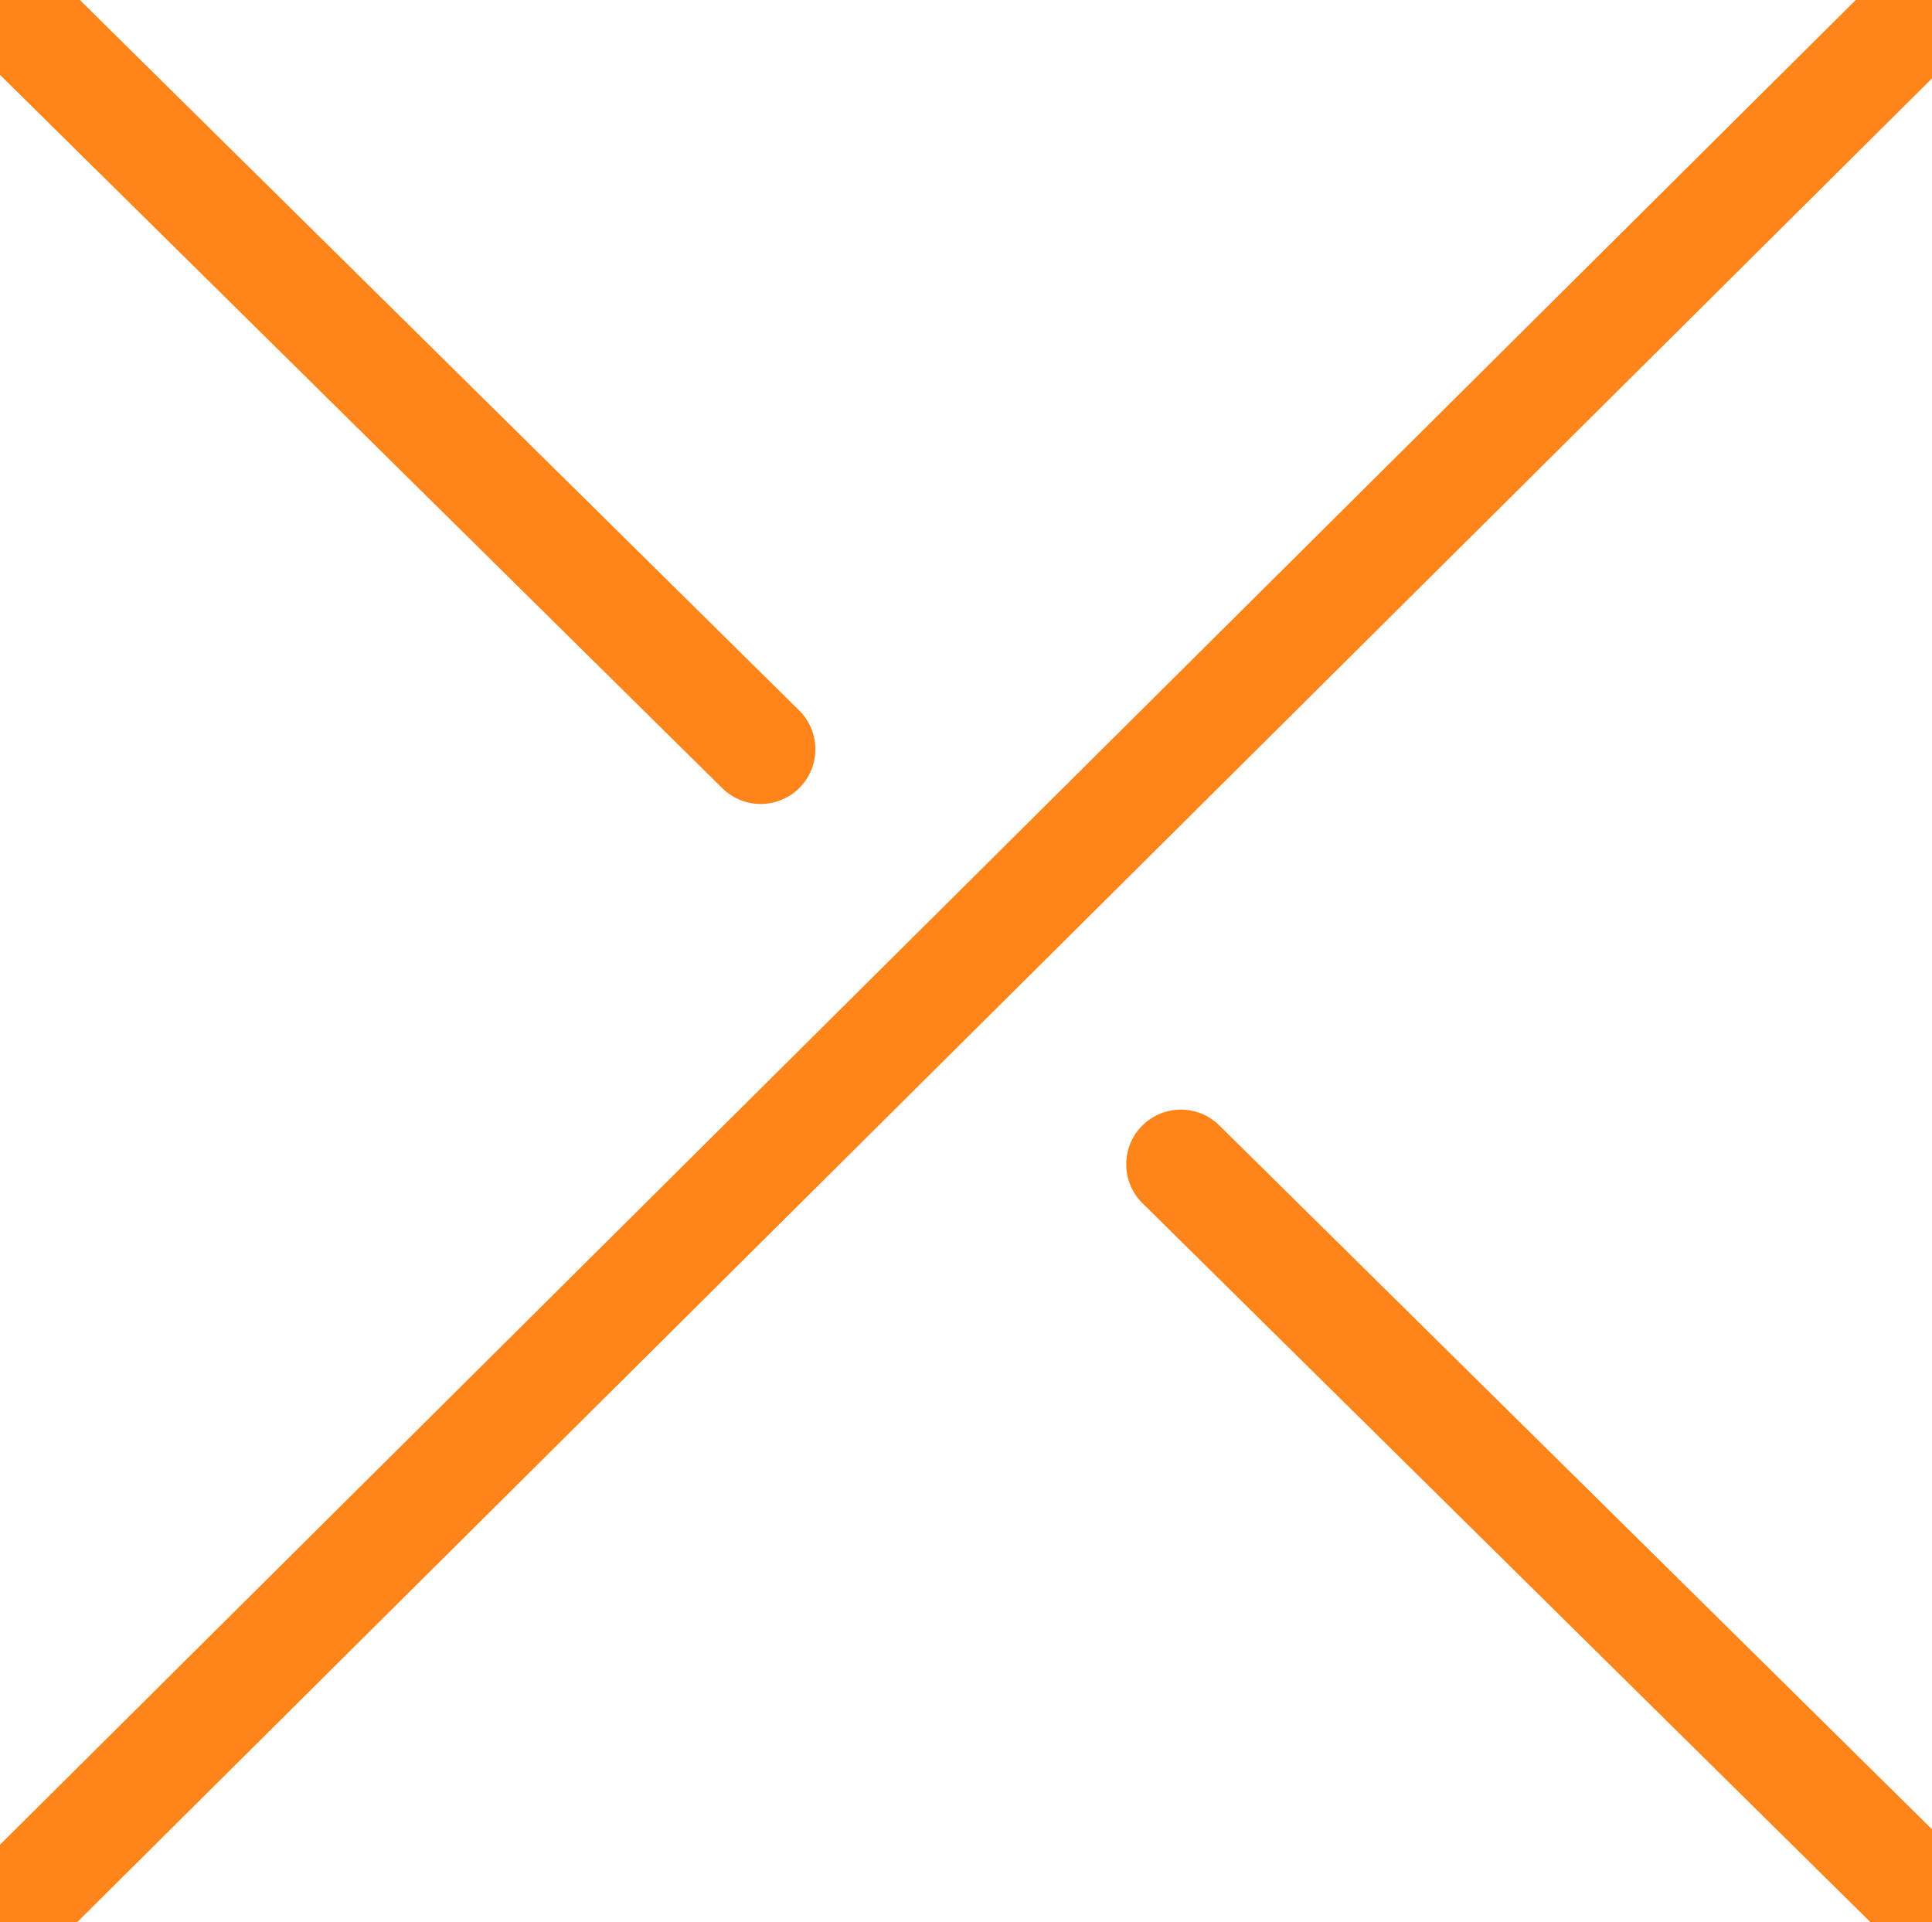
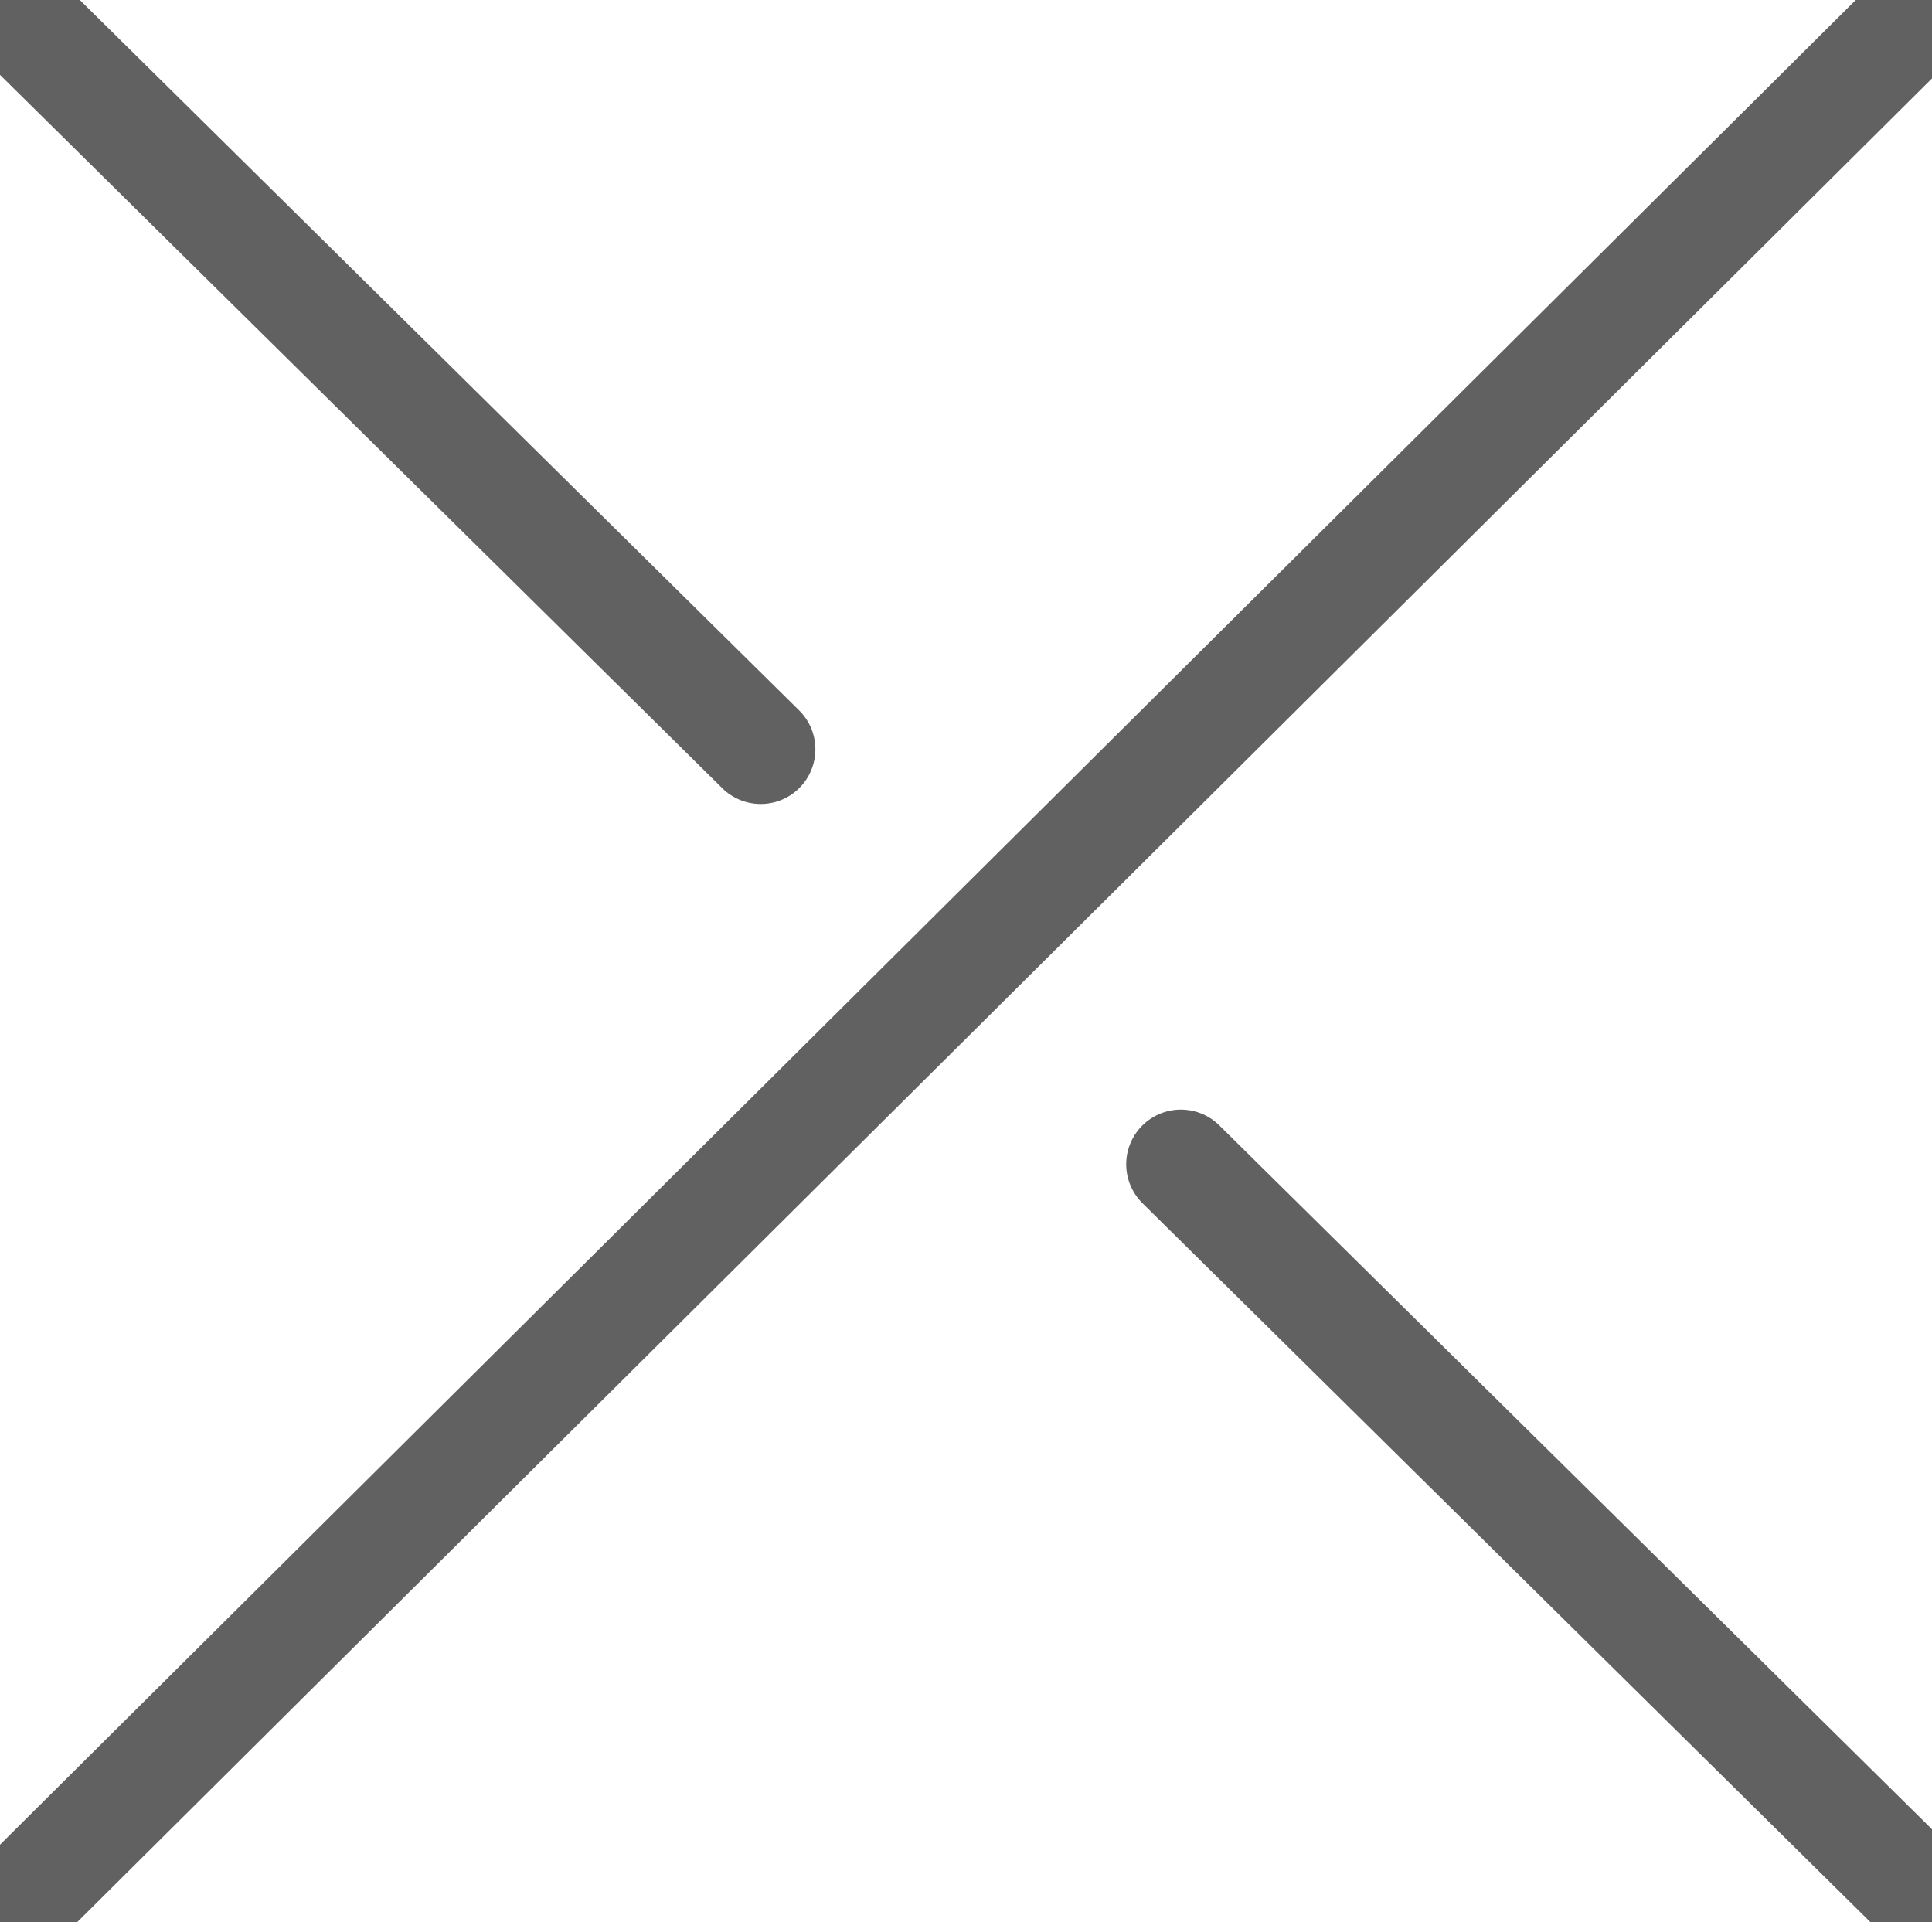
<svg xmlns="http://www.w3.org/2000/svg" xmlns:ns1="http://vectornator.io" xml:space="preserve" stroke-miterlimit="10" style="clip-rule:evenodd;fill-rule:nonzero;stroke-linecap:round;stroke-linejoin:round" viewBox="0 0 530 527.188">
  <g ns1:layerName="Layer 2" clip-path="url(#ArtboardFrame_60)" transform="translate(15 13.353)">
    <clipPath id="a">
      <path d="M450.763-.268 240.638 199.31l51.112 53.951-30.851 47.36-60.503-61.07-231.135 240.872L72.924 631.959l445.703-18.639 91.553-112.934-4.934-310.841-10.965-202.841L530.139-73.6Z" />
    </clipPath>
-     <path fill="none" stroke="#FF851B" stroke-linecap="butt" stroke-width="30" d="M193.68 192.194-13.51-12.432l-531.905-553.364c233.045 323.8-244.448 1721.57-101.595 1595.839C-490.777 892.534-128.326 628.786-15 513.835l529.125-525.96c99.29-96.897 946.275-932.835 1006.896-899.769 167.263 91.234 230.192 1607.188-112.509 2007.205-195.139 227.775-805.045-472.771-892.273-584.552L308.948 306.034" style="clip-rule:evenodd;fill-rule:nonzero;stroke-linecap:round;stroke-linejoin:round" />
+     <path fill="none" stroke="#616161" stroke-linecap="butt" stroke-width="30" d="M193.68 192.194-13.51-12.432l-531.905-553.364c233.045 323.8-244.448 1721.57-101.595 1595.839C-490.777 892.534-128.326 628.786-15 513.835l529.125-525.96c99.29-96.897 946.275-932.835 1006.896-899.769 167.263 91.234 230.192 1607.188-112.509 2007.205-195.139 227.775-805.045-472.771-892.273-584.552L308.948 306.034" style="clip-rule:evenodd;fill-rule:nonzero;stroke-linecap:round;stroke-linejoin:round" />
  </g>
</svg>
